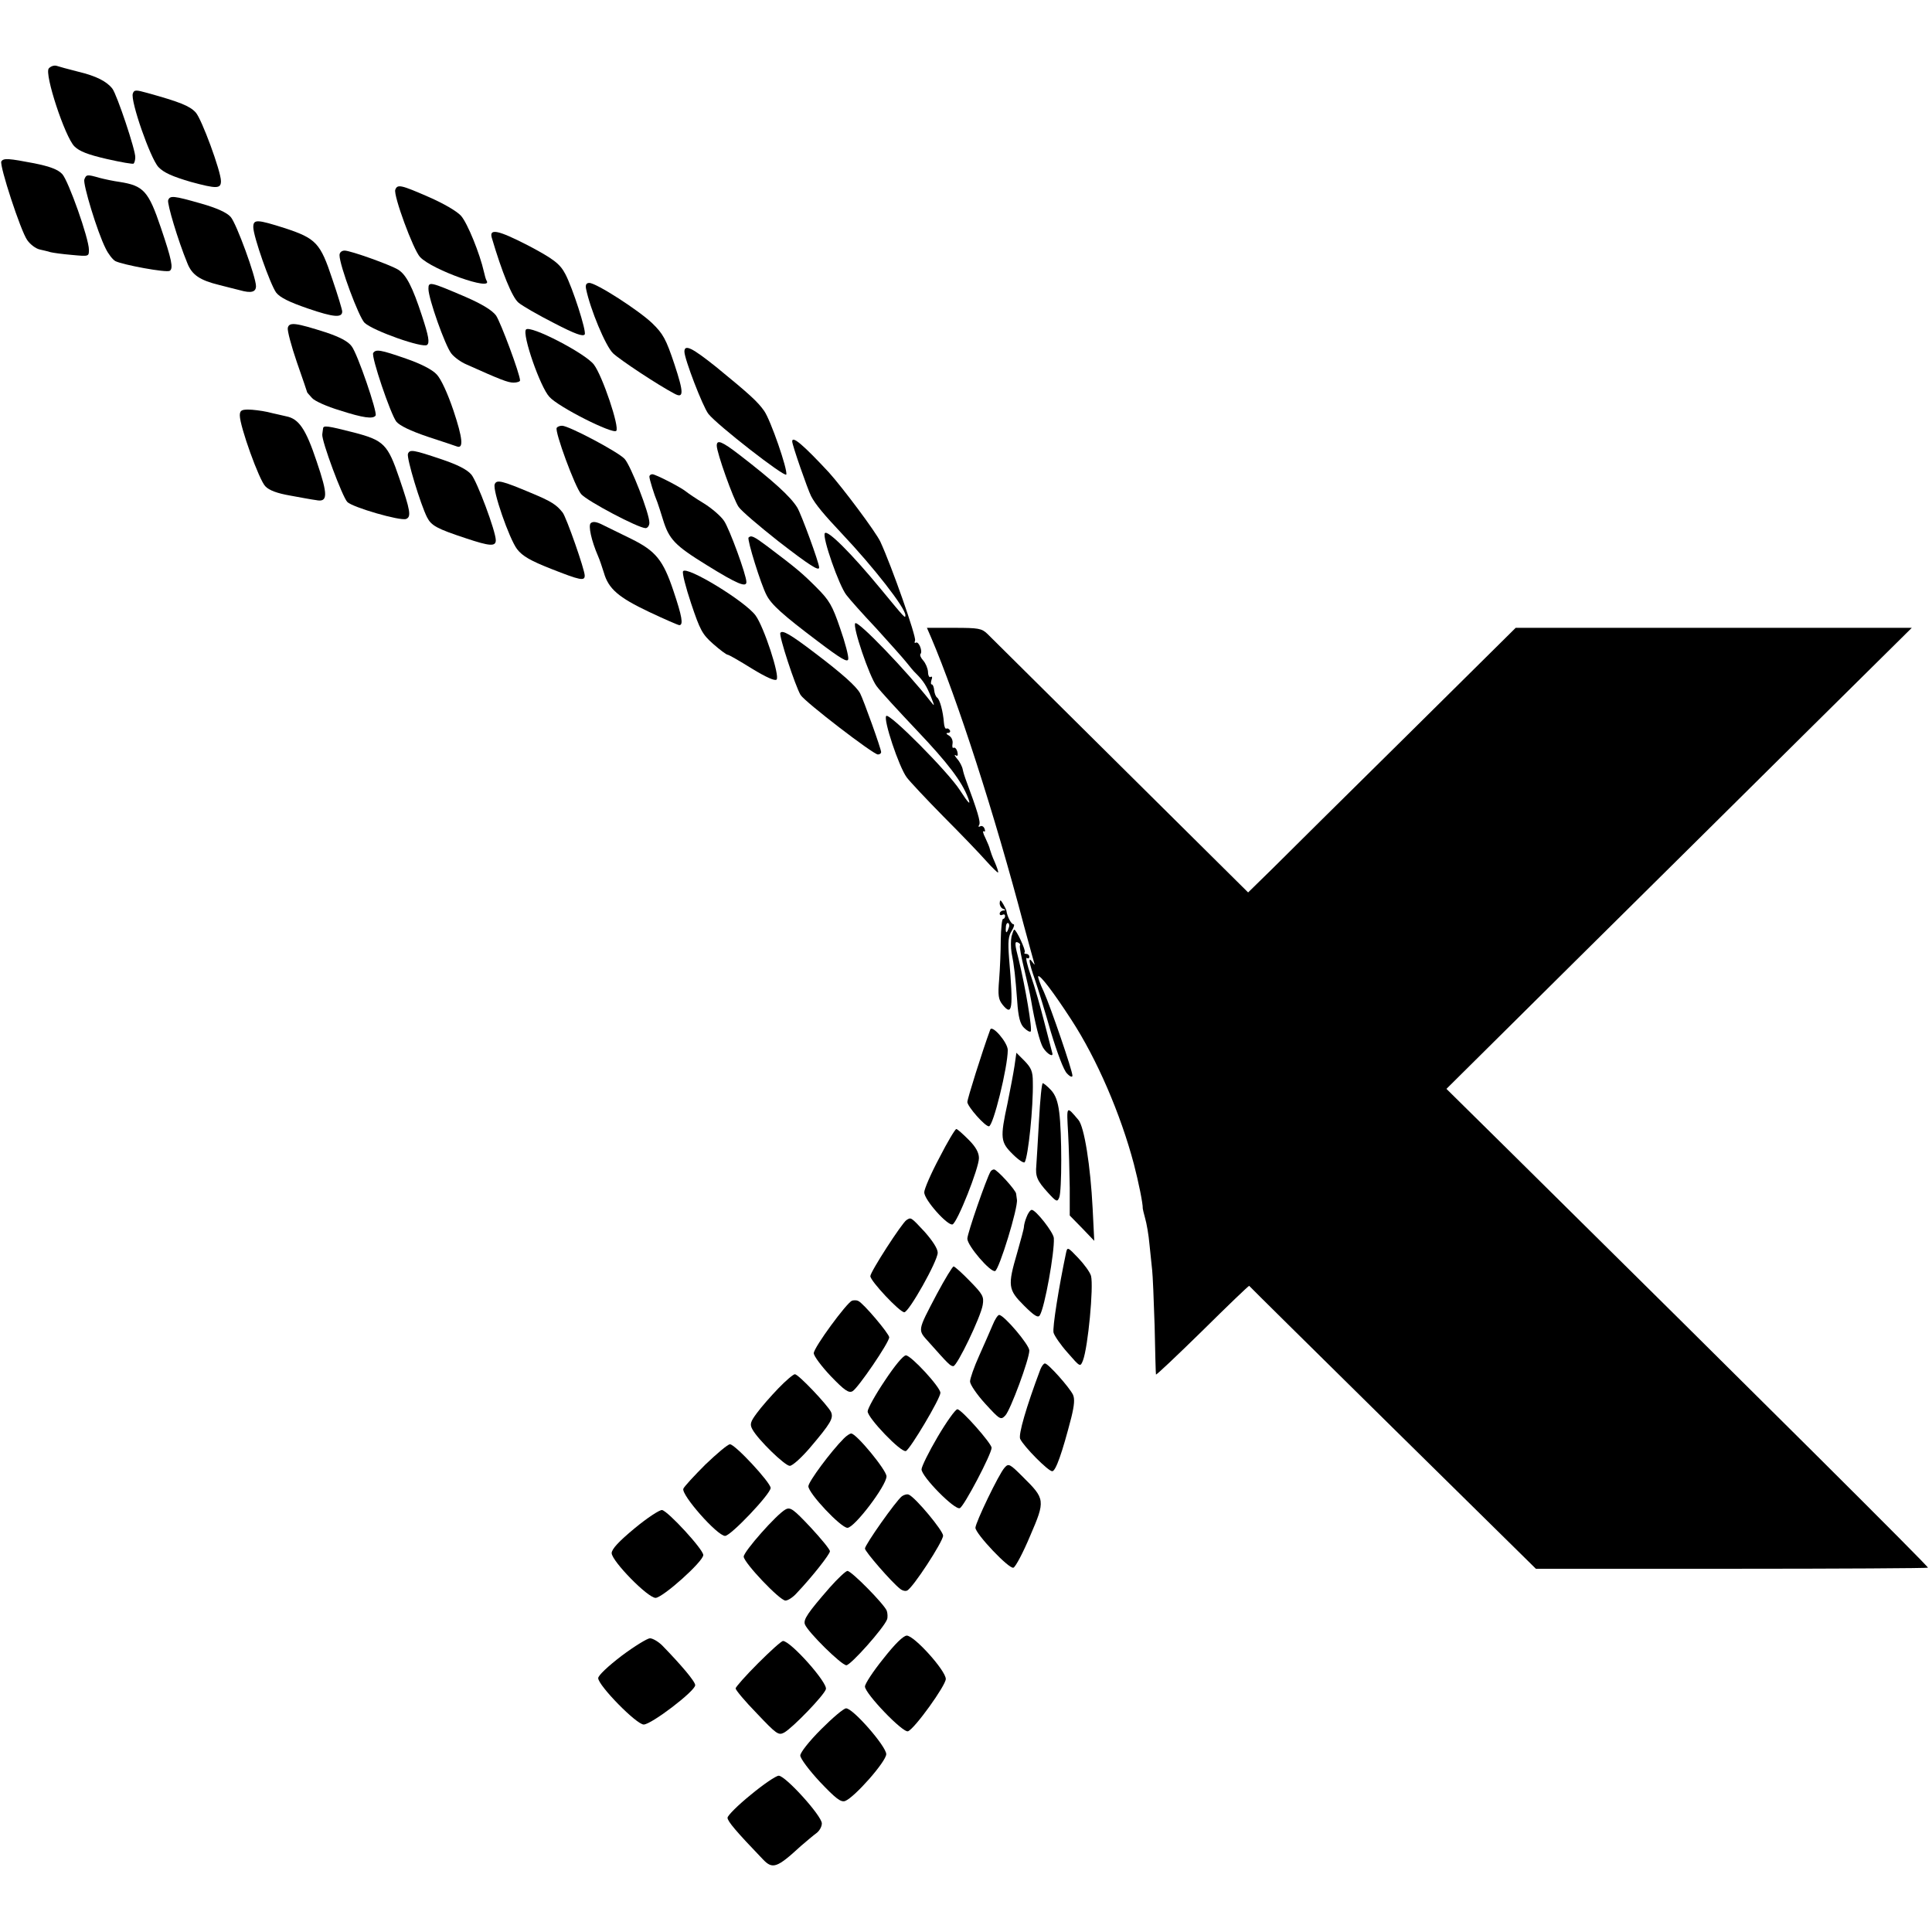
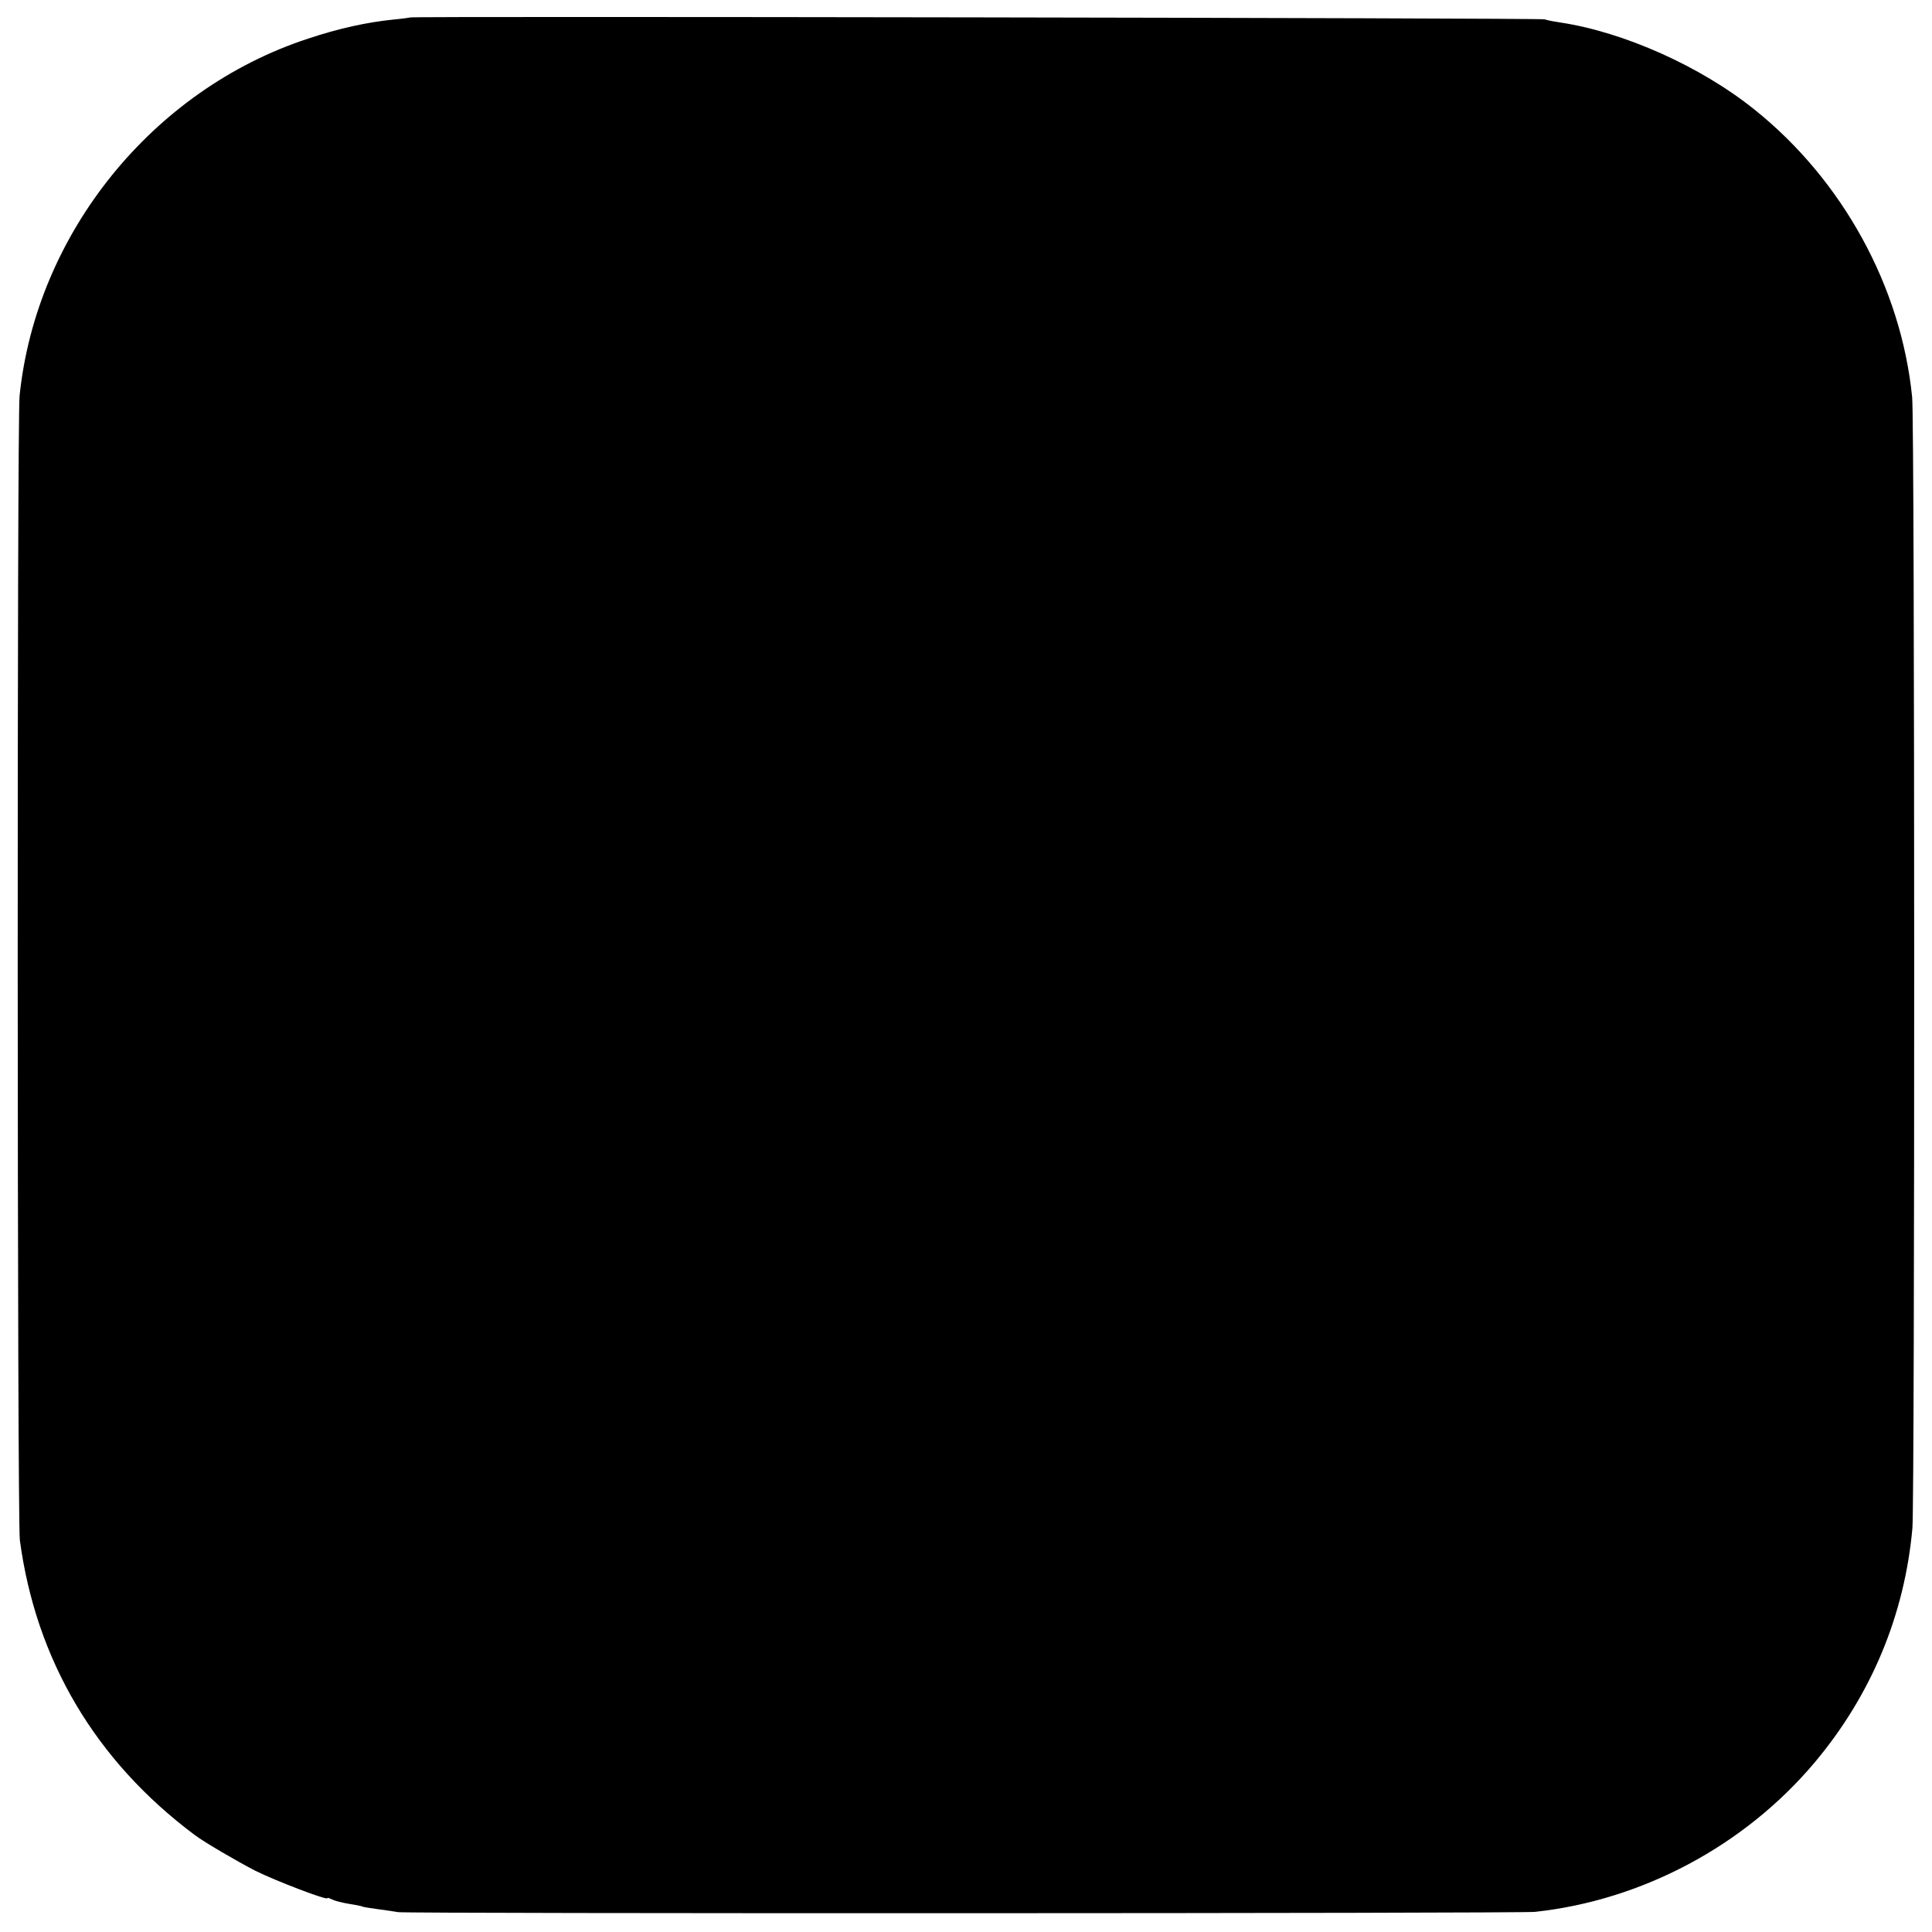
- <svg xmlns="http://www.w3.org/2000/svg" height="717pt" preserveAspectRatio="xMidYMid meet" viewBox="0 0 717 717" width="717pt">
-   <g transform="matrix(.1 0 0 -.1 0 717)">
-     <path d="m181 6916c-17-20 60-254 95-289 19-19 51-31 120-47 53-12 98-20 100-17 3 3 6 13 6 23 2 24-68 233-85 255-21 27-60 47-127 63-36 9-72 19-81 22-9 2-21-2-28-10z" />
-     <path d="m493 6823c-10-26 65-241 95-273 20-21 52-35 120-55 96-26 112-26 112 3 0 36-72 232-94 255-22 24-60 39-179 72-43 12-49 12-54-2z" />
-     <path d="m5 6571c-8-14 72-259 96-292 11-16 32-32 47-35s33-8 40-10c8-2 42-7 78-10 64-6 64-6 64 19 0 42-76 256-99 281-16 17-45 28-104 40-94 18-114 20-122 7z" />
-     <path d="m313 6504c-6-16 48-195 79-256 10-21 26-41 36-47 28-14 190-44 202-36 14 9 7 42-33 160-46 136-64 156-154 170-22 3-55 10-74 15-45 13-49 13-56-6z" />
-     <path d="m1467 6466c-8-20 67-224 92-250 45-48 272-128 247-88-3 5-7 19-10 33-15 67-61 181-85 208-15 17-65 46-120 70-103 45-116 48-124 27z" />
-     <path d="m624 6427c-4-13 36-148 71-233 17-44 46-64 120-82 22-6 56-14 75-19 42-12 60-7 60 15 0 34-73 234-94 257-14 16-51 33-111 50-102 29-114 30-121 12z" />
-     <path d="m940 6327c0-34 63-213 85-243 14-18 48-35 118-59 96-33 127-35 127-11 0 6-16 60-37 121-44 133-60 150-175 188-104 33-118 34-118 4z" />
-     <path d="m1825 6288c38-129 76-222 99-241 14-12 73-46 132-76 79-41 108-51 114-42 7 12-45 173-72 224-20 38-43 56-140 107-109 56-143 63-133 28z" />
-     <path d="m1260 6223c0-38 72-231 93-251 32-30 217-95 232-82 10 8 6 32-19 108-35 107-58 152-88 171-29 18-177 71-199 71-11 0-19-7-19-17z" />
-     <path d="m1590 6098c0-36 62-211 85-240 11-14 36-32 55-40 127-57 155-68 176-68 13 0 24 4 24 8 0 23-72 216-89 241-14 19-51 42-113 69-133 57-138 58-138 30z" />
-     <path d="m2175 6098c15-74 72-212 100-239 25-24 167-118 228-150 35-19 35 3 0 109-31 93-42 113-82 152-50 48-208 150-234 150-11 0-15-7-12-22z" />
-     <path d="m1068 5953c-2-10 13-67 34-128 21-60 38-110 38-111s8-10 18-21c9-11 56-32 103-46 87-28 124-33 133-19 7 12-67 229-89 257-13 18-44 34-94 51-113 36-138 40-143 17z" />
-     <path d="m1952 5947c-15-18 53-214 87-250 34-38 235-139 248-126s-51 204-83 246-237 148-252 130z" />
-     <path d="m2540 5865c0-27 68-204 89-231 32-41 285-238 289-225 6 17-58 202-82 236s-52 60-178 163c-89 71-118 86-118 57z" />
-     <path d="m1385 5860c-8-13 64-226 86-255 13-15 52-34 117-56 53-17 102-34 108-36 25-9 21 31-13 133-22 65-46 117-62 134-16 18-59 40-114 59-95 33-112 36-122 21z" />
-     <path d="m890 5628c0-40 72-241 95-263 14-15 45-26 91-34 38-7 81-15 97-17 44-9 45 18 2 144-40 120-66 158-113 167-15 4-46 10-69 16-23 5-56 9-72 9-25 0-31-4-31-22z" />
-     <path d="m1199 5580c-1-5-2-16-3-22-3-24 75-233 93-251 20-20 196-71 218-63 20 8 16 31-25 151-43 127-58 141-169 170-98 25-113 27-114 15z" />
-     <path d="m2066 5582c-8-13 68-220 91-246s212-126 239-126c7 0 14 9 14 20 0 35-69 212-92 237-24 26-207 123-232 123-8 0-17-3-20-8z" />
-     <path d="m2940 5532c0-14 57-177 70-203 16-31 49-70 114-139 119-126 236-276 236-303 0-13 1-15-92 98-108 131-198 221-207 206-10-15 53-195 80-229 11-15 61-71 111-124 49-54 99-110 111-125s28-35 37-43c27-27 39-46 55-86 14-35 14-37 0-19-90 115-271 303-281 292-11-11 52-197 79-233 12-17 80-91 151-166 112-118 166-188 189-250 11-29 2-21-31 30-43 67-261 287-273 275s47-189 76-228c12-16 74-82 136-145 63-63 134-137 157-163 24-27 45-47 46-45 2 2-4 19-12 38-9 19-16 40-18 47-1 7-9 26-17 43-9 17-11 28-6 25s6 1 3 9c-3 9-11 13-17 9-6-3-7-1-3 6 6 10-6 50-51 171-3 8-8 24-10 34-2 11-11 29-21 40-9 11-12 16-5 13 7-5 9 0 6 13-3 11-9 17-14 15-4-3-6 4-4 15s-3 24-13 30c-11 6-12 10-4 10 7 0 10 5 7 10-4 6-9 8-13 6s-8 8-9 22c-3 41-15 86-25 93-5 3-10 16-11 27-1 12-5 22-9 22s-4 7-1 17c4 9 2 14-3 11-5-4-10 5-10 19-1 13-9 32-18 42s-13 20-10 24c9 9-6 48-17 42-5-3-6 0-3 8 5 14-86 274-129 367-17 36-138 198-191 257-95 102-136 137-136 115z" />
-     <path d="m2660 5516c0-26 62-200 81-227 10-15 77-72 148-128 115-89 151-112 151-97 0 17-66 197-81 222-25 41-89 99-216 197-64 49-83 57-83 33z" />
-     <path d="m1514 5486c-6-15 47-189 71-236 16-31 36-42 145-78 87-29 110-31 110-7 0 33-70 220-91 244-16 19-53 37-109 56-107 36-119 38-126 21z" />
-     <path d="m2410 5401c0-9 17-65 30-96 4-11 13-39 20-62 23-75 44-97 164-171 113-70 146-83 146-62 0 26-63 198-83 227-12 18-46 47-75 65-30 18-59 38-65 43-19 16-114 65-126 65-6 0-11-4-11-9z" />
-     <path d="m1836 5373c-9-22 54-203 83-241 20-26 50-43 126-73 109-43 125-46 125-25 0 22-68 216-82 234-23 29-41 41-118 73-107 45-127 50-134 32z" />
-     <path d="m2192 5228c-9-9 2-63 28-123 5-11 14-38 21-60 17-60 54-92 168-146 57-27 108-49 112-49 16 0 10 33-22 128-38 113-65 147-156 192-37 18-84 41-104 51-25 13-39 15-47 7z" />
-     <path d="m2778 5175c-6-7 46-175 67-214 18-35 60-73 190-171 86-65 111-80 113-66 2 9-11 60-30 114-29 85-40 104-88 152-53 53-73 70-183 153-51 38-59 41-69 32z" />
-     <path d="m2535 5050c-4-6 10-60 30-120 33-98 41-114 82-150 25-22 49-40 54-40 4 0 44-23 89-51 54-33 86-47 92-41 13 13-47 196-78 238-39 53-256 185-269 164z" />
-     <path d="m3456 4803c97-228 234-650 344-1068 18-65 34-126 37-135 4-13 4-13-6 0-16 23-13-1 10-66 11-32 38-120 59-194 24-79 48-143 60-154 11-12 20-15 20-8 0 19-80 252-106 311-14 29-23 55-21 58 7 6 57-60 122-160 96-147 184-352 233-537 17-65 34-148 33-165 0-2 4-19 9-37 5-17 13-61 16-97 4-36 8-79 10-96 2-16 6-109 9-205 2-96 4-178 5-181 0-4 77 69 172 162 94 93 172 168 174 167 1-2 241-239 533-527l531-523h725c399 0 728 2 730 4 4 3-621 625-1557 1550l-230 227 484 480c266 263 654 648 863 855l380 376h-735-735l-405-401c-223-220-446-441-496-491l-92-90-472 468c-260 258-483 479-496 492-21 20-33 22-124 22h-100z" />
-     <path d="m2896 4821c-6-10 55-196 75-230 16-26 270-221 287-221 7 0 12 4 12 9 0 12-65 193-78 218-14 26-68 74-167 149-93 71-122 87-129 75z" />
-     <path d="m3710 3818c0-9 6-19 13-21 10-4 10-6 0-6-7-1-13-6-13-12 0-5 5-7 10-4 6 3 10 1 10-4 0-6-3-11-7-11-5 0-8-35-9-78 0-42-3-109-6-147-5-59-3-74 13-94 36-44 40-16 24 171-5 64-3 84 10 104 8 13 11 24 6 24-8 0-23 28-26 50 0 3-6 14-12 25-10 17-12 17-13 3zm33-93c-7-21-12-19-10 4 0 11 5 18 9 15s5-11 1-19z" />
-     <path d="m3754 3695c-3-14-3-41 0-60 10-49 14-88 21-180 4-60 11-85 25-99 11-11 22-17 25-14 7 7-20 167-44 265-15 57-16 70-5 66 8-3 12-8 9-12-2-4 5-43 16-87 10-43 22-94 25-113 15-89 33-159 45-179 15-24 40-38 34-19-2 7-15 57-29 112s-36 133-50 173-21 70-15 67c5-4 9-1 9 4 0 6-5 11-12 11-6 0-9 3-5 6 5 6-31 84-39 84-2 0-6-11-10-25z" />
-     <path d="m3675 3349c-30-82-85-257-85-269 1-17 65-90 80-90 16 0 70 220 70 283 0 28-58 95-65 76z" />
-     <path d="m3765 3214c-4-27-16-89-26-139-28-129-26-144 20-189 21-21 41-34 44-29 13 22 32 204 30 297 0 40-6 53-31 79l-30 30z" />
-     <path d="m3856 3013c-4-76-9-151-10-168-4-41 3-57 43-101 31-34 35-36 42-18 10 24 10 240 0 316-5 40-14 65-31 83-13 14-27 25-30 25-4 0-10-62-14-137z" />
-     <path d="m3964 2964c3-54 5-145 6-202v-103l46-47 45-47-6 120c-8 158-31 304-53 329-45 53-44 55-38-50z" />
-     <path d="m3486 2873c-31-58-56-116-56-128 0-28 87-125 105-119 18 7 98 209 98 246 0 20-11 41-38 68-22 22-42 40-46 40s-33-48-63-107z" />
-     <path d="m3676 2822c-15-25-86-229-86-249 0-26 86-126 103-120 15 5 86 236 81 265-1 6-2 16-3 22-1 13-71 90-82 90-4 0-10-3-13-8z" />
-     <path d="m3810 2654c-6-14-10-31-10-37 0-7-12-50-25-96-36-123-34-137 25-196 39-39 53-47 59-36 18 28 55 234 52 286-1 21-67 105-82 105-5 0-14-12-19-26z" />
-     <path d="m3364 2642c-17-11-134-192-134-208 0-18 109-134 126-134s124 190 124 221c0 15-19 44-48 77-52 56-51 55-68 44z" />
-     <path d="m3956 2519c-26-123-51-278-46-295 3-11 26-45 52-74 47-54 47-54 57-29 19 50 40 274 30 314-4 14-26 44-48 67-39 41-40 41-45 17z" />
-     <path d="m3477 2368c-74-141-72-132-29-180 72-81 79-88 90-88 14 0 102 183 109 227 5 31 1 39-48 89-29 30-56 54-60 54s-32-46-62-102z" />
-     <path d="m3162 2343c-20-8-142-174-142-195 0-10 28-48 63-85 51-53 67-64 81-56 20 11 136 181 136 200 0 13-96 127-115 135-5 3-16 3-23 1z" />
-     <path d="m3684 2253c-9-21-31-72-50-114s-34-85-34-96 25-48 56-82c55-60 58-62 75-44 19 20 89 209 89 241 0 21-94 132-112 132-5 0-16-17-24-37z" />
-     <path d="m3283 2045c-35-52-63-103-63-113 0-24 124-154 142-147 16 7 128 195 128 216s-109 139-128 139c-10 0-42-39-79-95z" />
-     <path d="m3861 2088c-53-141-82-242-75-258 14-29 104-120 119-120 13 0 37 68 71 200 11 45 13 69 6 84-13 27-92 116-104 116-5 0-12-10-17-22z" />
-     <path d="m2889 2018c-28-29-64-70-80-92-24-32-27-42-17-60 20-38 121-136 139-136 10 0 43 30 74 66 79 93 89 111 79 134-13 26-121 140-134 140-6 0-34-24-61-52z" />
-     <path d="m3480 1838c-33-56-60-111-60-121 0-27 123-152 142-144 15 5 118 201 118 224 0 16-112 143-127 143-7 0-40-46-73-102z" />
-     <path d="m3132 1832c-48-48-132-161-132-178 1-27 121-154 145-154 26 0 145 157 145 191 0 23-112 159-131 159-5 0-17-8-27-18z" />
-     <path d="m2618 1735c-42-42-79-82-82-90-8-23 126-175 155-175 21 0 169 156 169 178-1 21-132 162-151 162-8 0-48-34-91-75z" />
-     <path d="m3728 1723c-21-23-108-204-108-223 1-23 125-154 141-148 8 3 36 56 62 118 57 132 56 137-27 219-49 49-53 51-68 34z" />
-     <path d="m3347 1617c-22-17-137-180-137-194 0-11 99-125 130-149 8-7 20-10 26-7 20 7 134 182 134 204 0 18-101 140-127 152-6 3-18 0-26-6z" />
-     <path d="m2915 1568c-33-18-155-156-155-175 1-23 134-163 155-163 9 0 28 12 42 28 57 60 123 144 123 155 0 7-33 47-72 89-64 68-75 76-93 66z" />
-     <path d="m2355 1498c-58-48-85-77-85-92 1-30 134-166 163-166 27 1 177 135 177 159 0 21-131 163-153 167-9 1-55-29-102-68z" />
-     <path d="m3079 1278c-81-93-98-118-92-136 11-29 136-152 154-152 16 0 139 138 151 170 3 8 2 23-1 32-9 24-131 148-146 148-6 0-36-28-66-62z" />
-     <path d="m3278 1014c-38-47-68-93-68-103 0-26 142-174 160-166 25 10 140 170 140 194 0 31-117 161-145 161-13-1-43-30-87-86z" />
-     <path d="m2307 1025c-51-39-87-73-87-83 1-28 142-172 169-172 28 0 191 124 191 146 0 14-53 76-122 147-15 15-36 27-46 27-9 0-57-29-105-65z" />
-     <path d="m2813 997c-46-46-83-88-83-93 0-6 35-48 79-93 73-77 80-82 101-71 31 17 148 138 155 161 8 23-130 178-159 179-6 0-47-37-93-83z" />
-     <path d="m3047 752c-44-44-77-86-77-97s33-55 73-98c58-61 77-76 93-71 35 13 153 147 153 174 0 29-124 171-149 170-9 0-50-35-93-78z" />
-     <path d="m2786 509c-47-38-86-77-86-85 0-13 32-51 131-154 36-38 52-33 141 49 21 18 47 40 58 48s20 24 20 36c0 28-135 177-160 177-10 0-57-32-104-71z" />
-   </g>
+ <svg xmlns="http://www.w3.org/2000/svg" height="720pt" preserveAspectRatio="xMidYMid meet" viewBox="0 0 720 720" width="720pt">
+   <path d="m1528 7135c-2-1-30-5-63-8-98-10-203-33-317-71-580-190-1013-727-1075-1331-10-99-9-4189 1-4265 60-447 282-822 651-1098 37-28 161-100 227-134 79-39 268-111 268-102 0 3 8 0 18-5s38-12 62-16c25-4 47-8 50-10s29-6 59-10 63-9 75-11c25-6 4186-5 4236 1 400 43 782 247 1042 556 212 252 336 551 365 874 9 108 9 4120-1 4215-41 411-259 809-588 1072-199 160-485 288-722 324-21 3-48 8-60 12-20 5-4222 12-4228 7z" transform="matrix(.1 0 0 -.1 0 720)" />
</svg>
